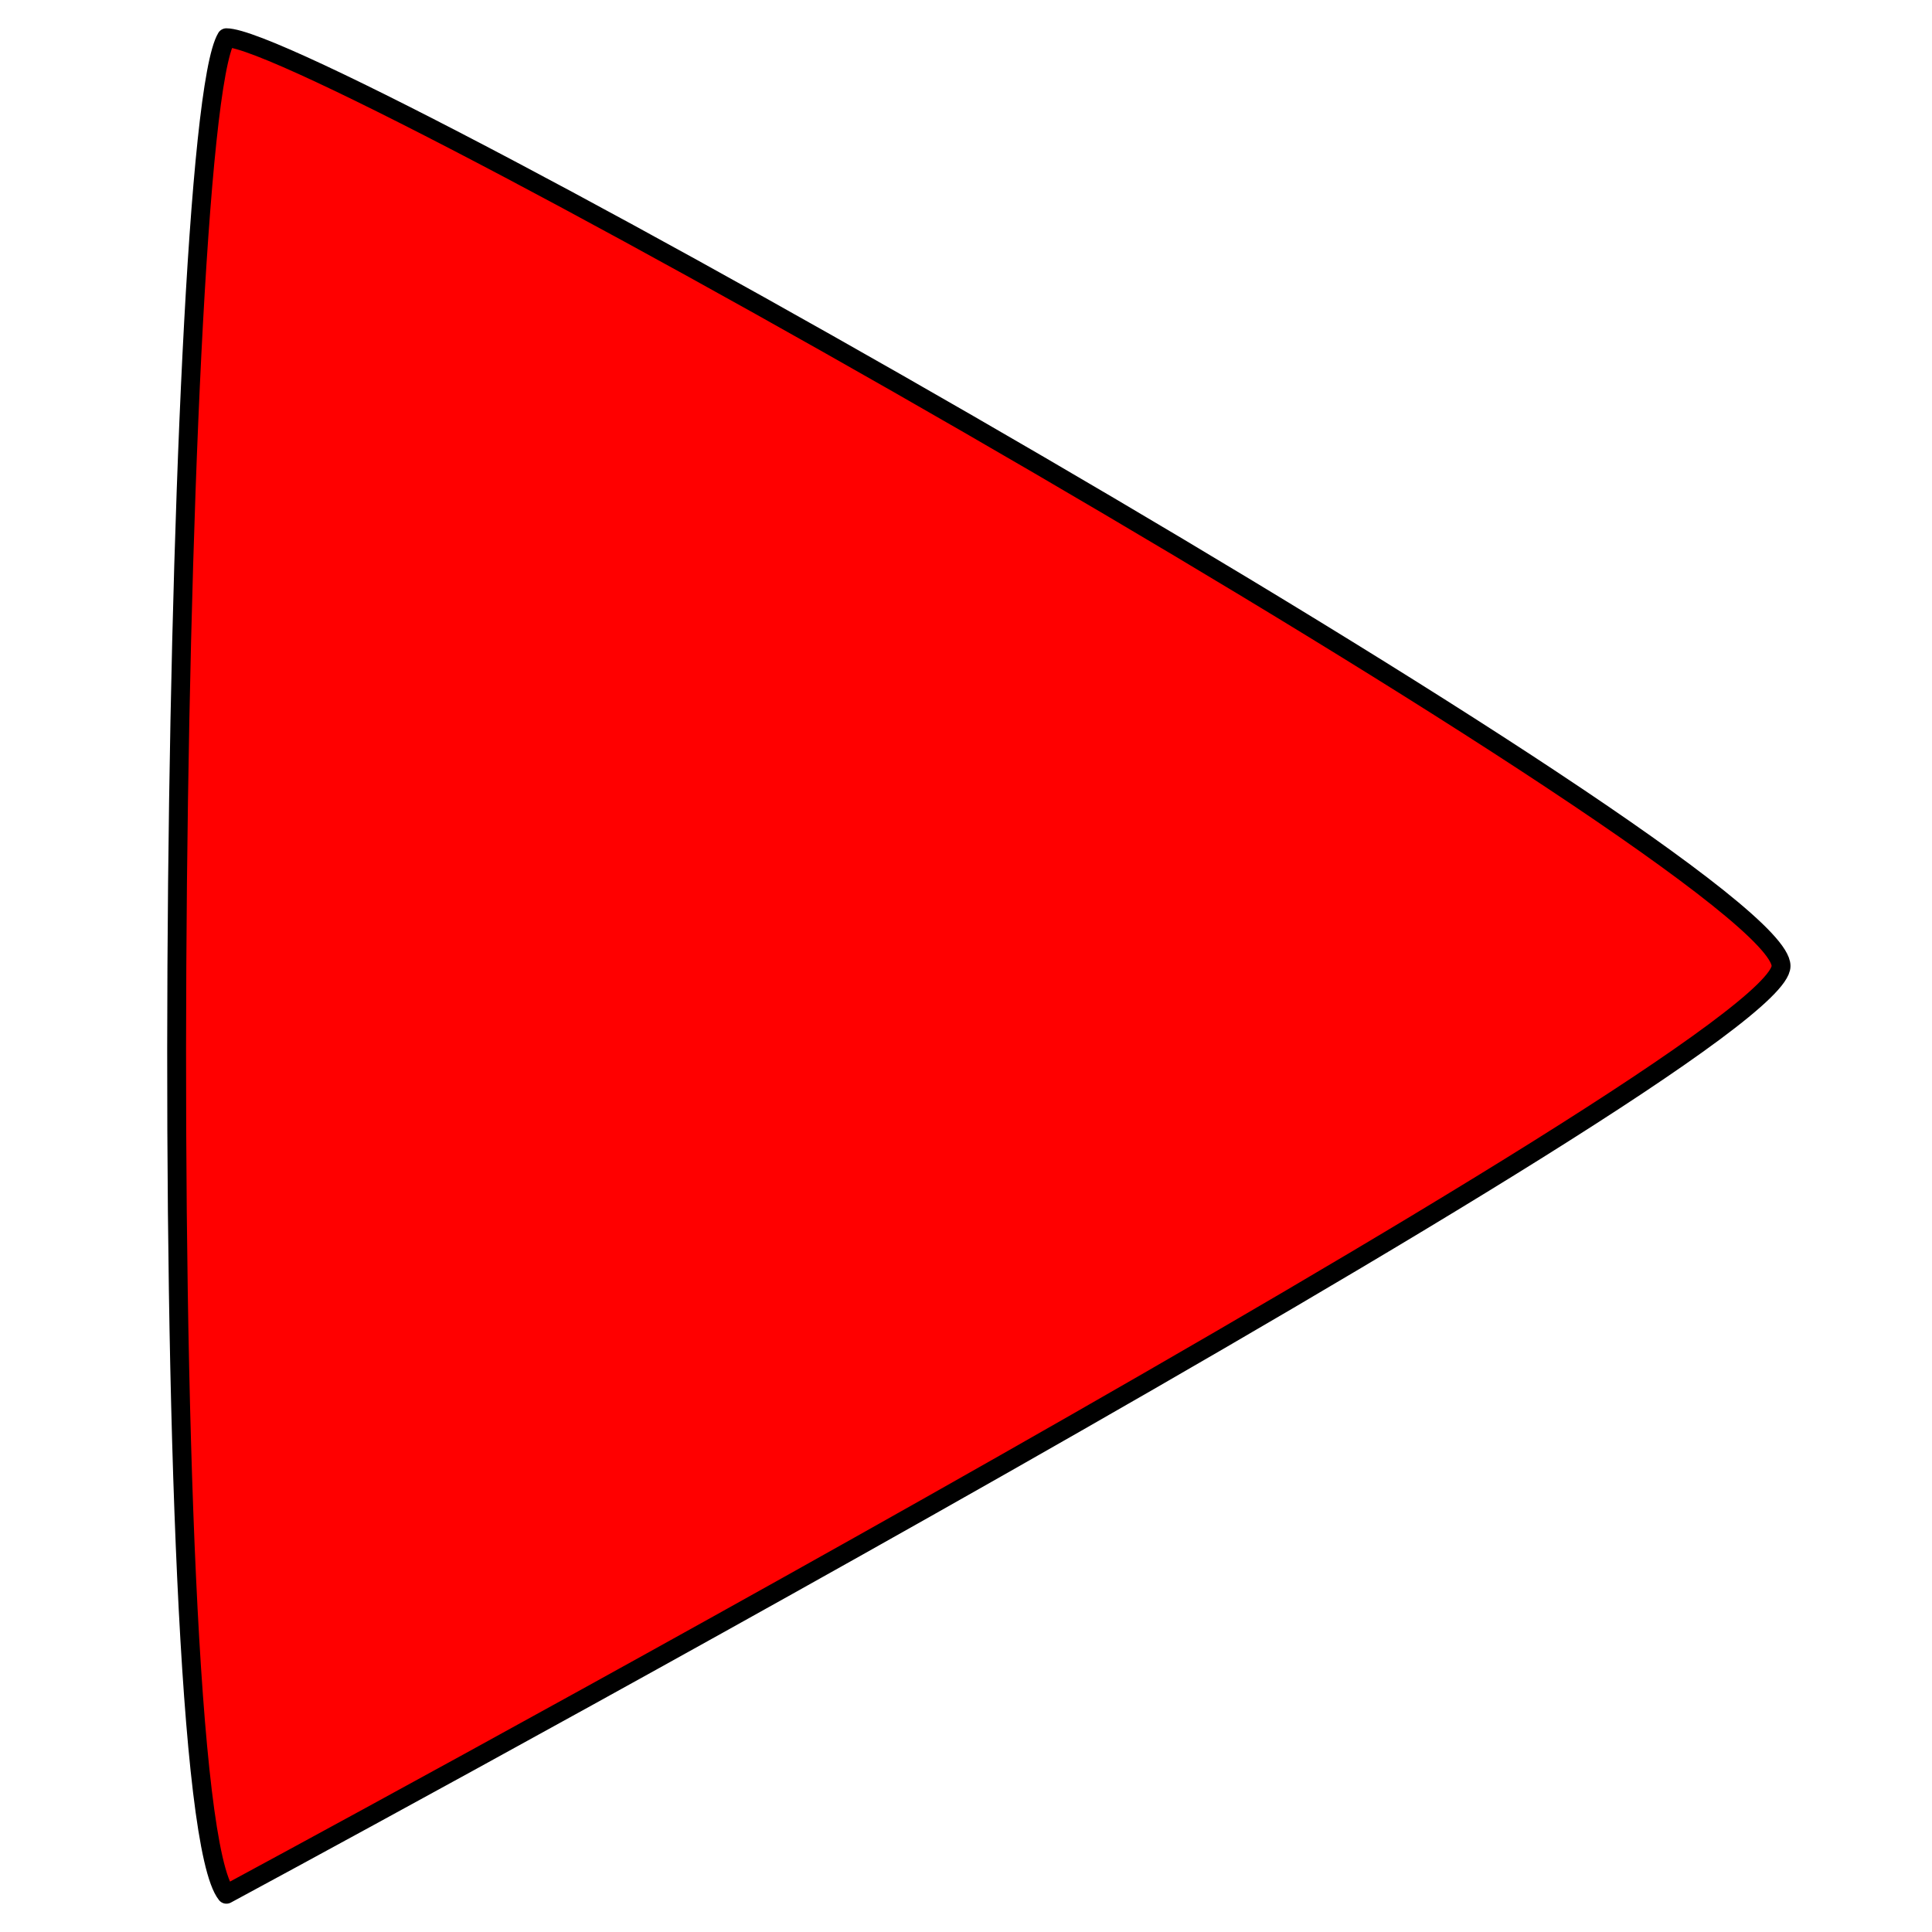
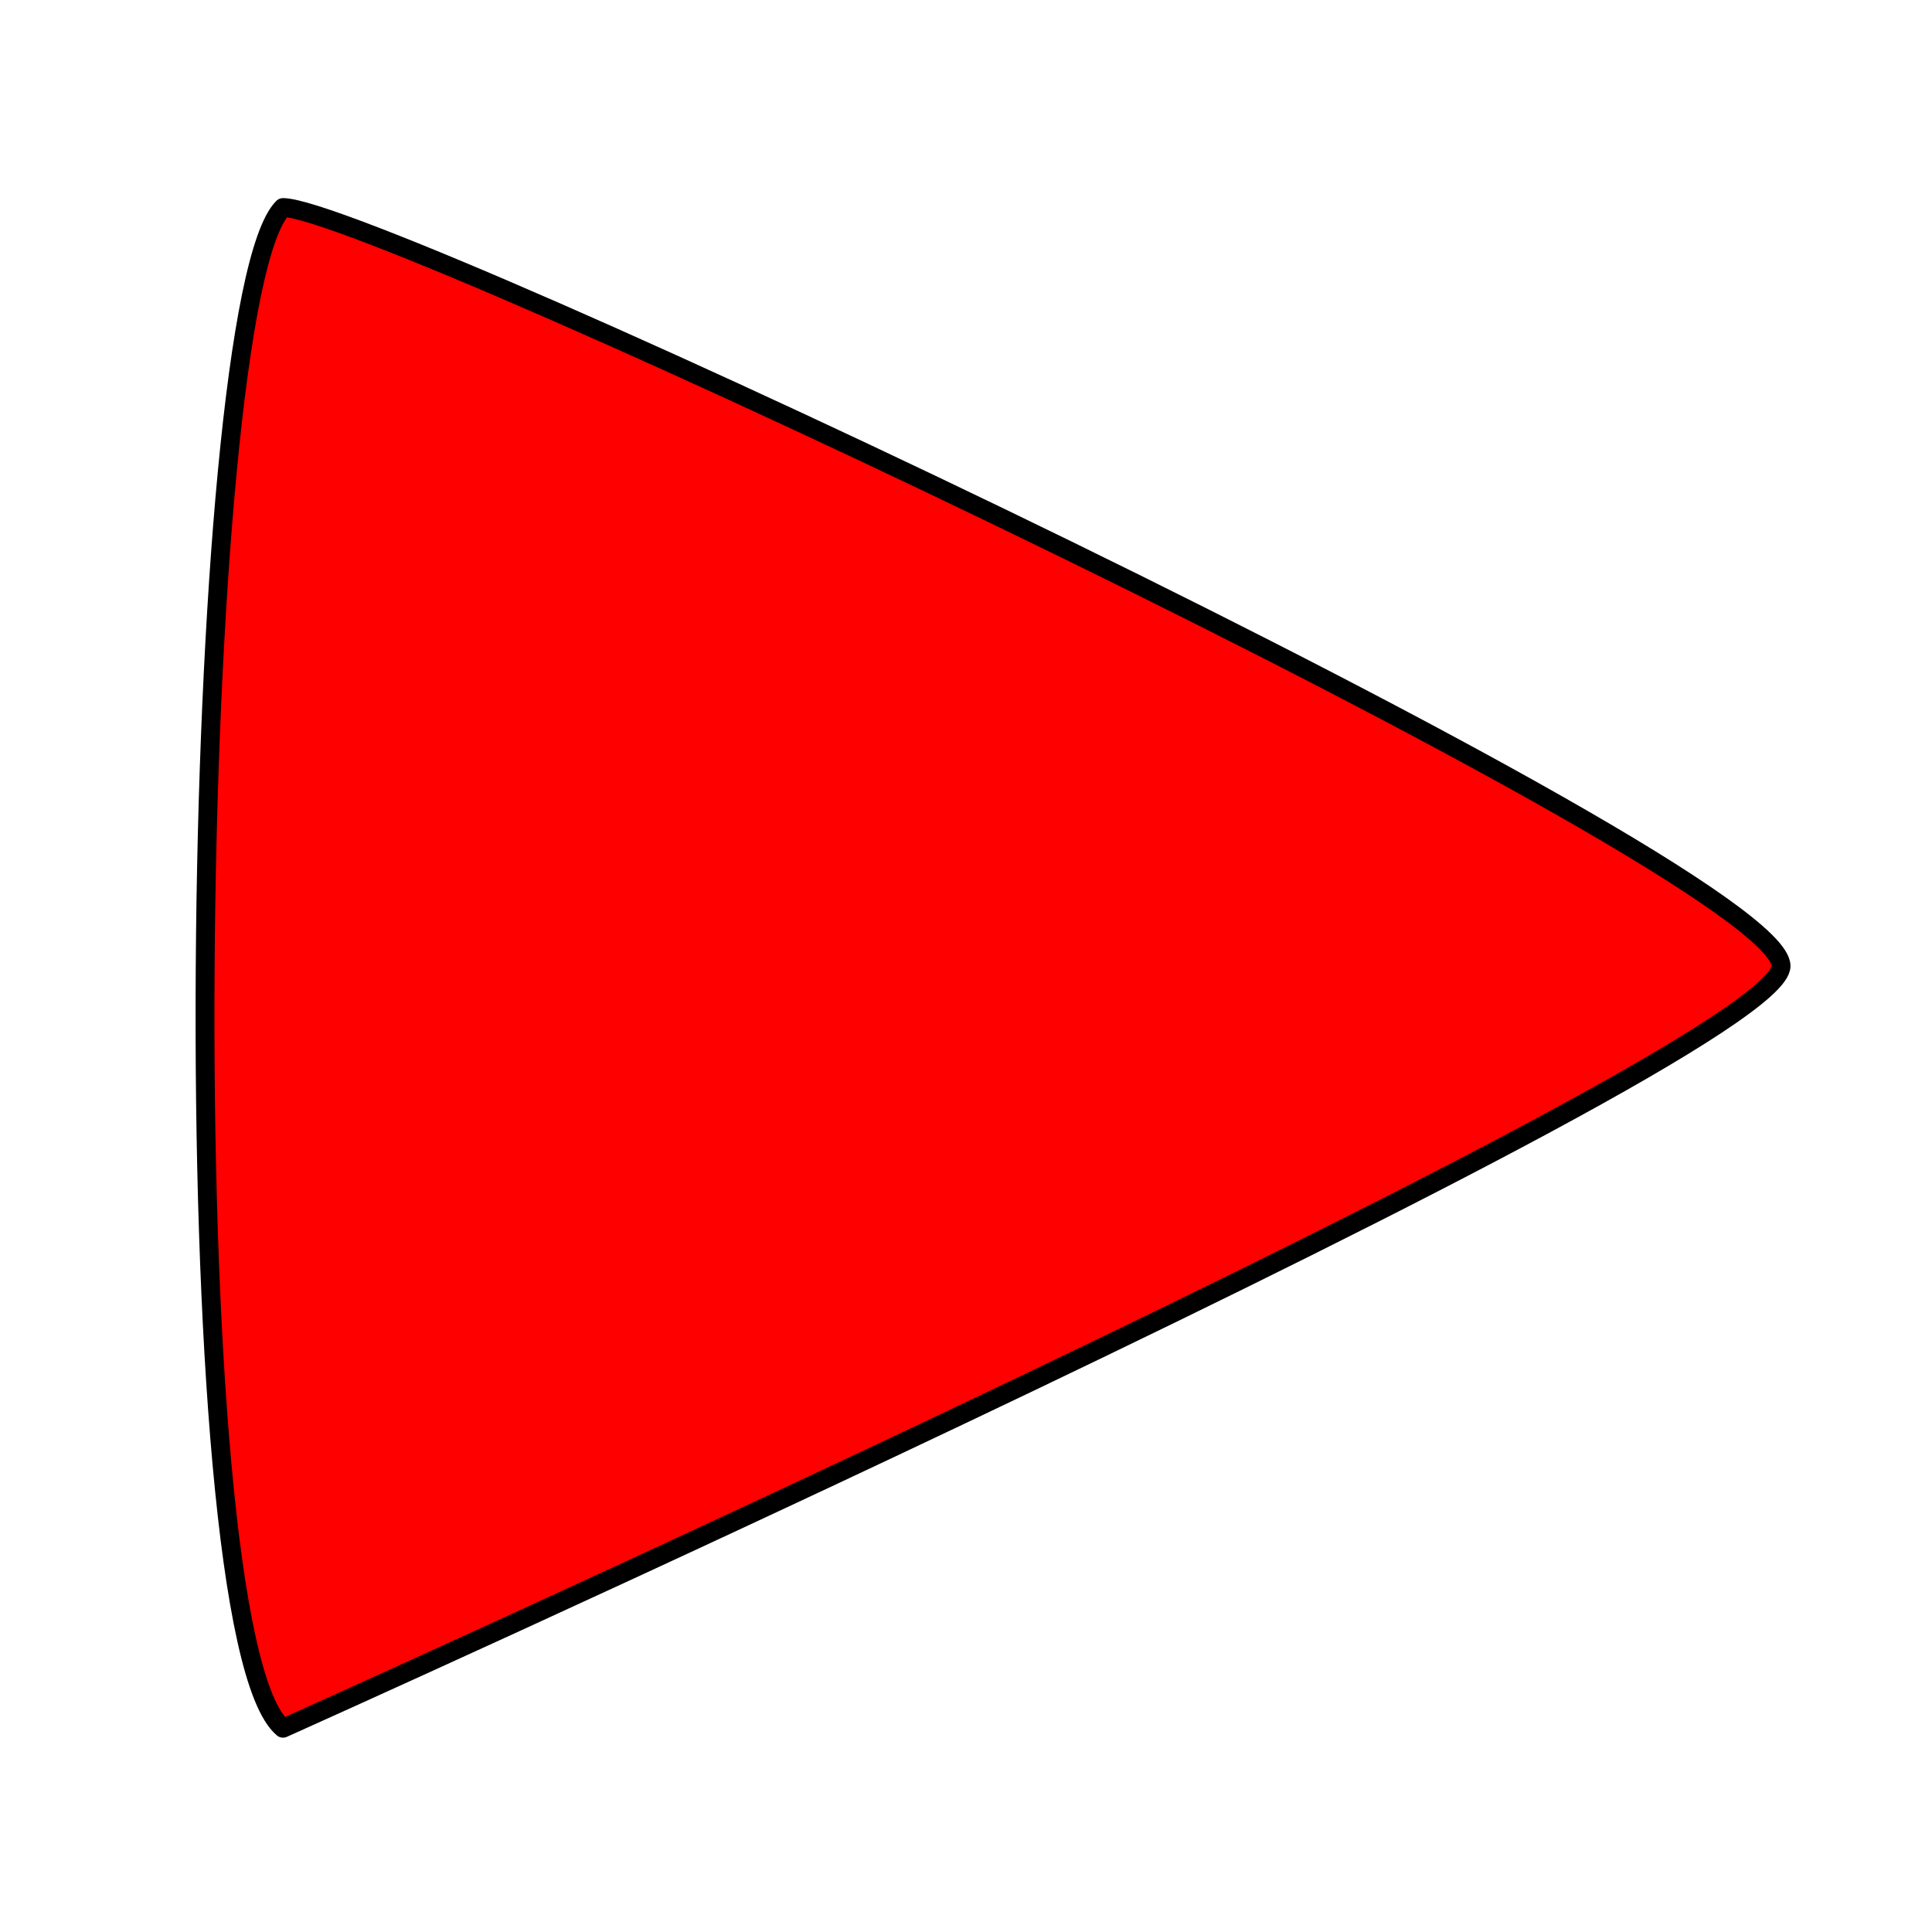
<svg xmlns="http://www.w3.org/2000/svg" width="512" height="512" viewBox="0 0 512 512" version="1.1" id="svg5">
  <defs id="defs2" />
  <g id="layer1">
-     <path style="fill:#ff0000;fill-opacity:1;stroke:#000000;stroke-width:5;stroke-linecap:round;stroke-linejoin:round;stroke-miterlimit:4;stroke-dasharray:none;stroke-opacity:1" d="M 60,10 C 45,35 40,477 60,502 60,502 472,280 472,256 472,230 85,10 60,10 Z" id="disclosure-button-indicator" />
+     <path style="fill:#ff0000;fill-opacity:1;stroke:#000000;stroke-width:5;stroke-linecap:round;stroke-linejoin:round;stroke-miterlimit:4;stroke-dasharray:none;stroke-opacity:1" d="M 75,55 C 50,80 45,433 75,458 75,458 472,280 472,256 472,230 100,55 75,55 Z" id="disclosure-button-indicator" />
  </g>
</svg>
